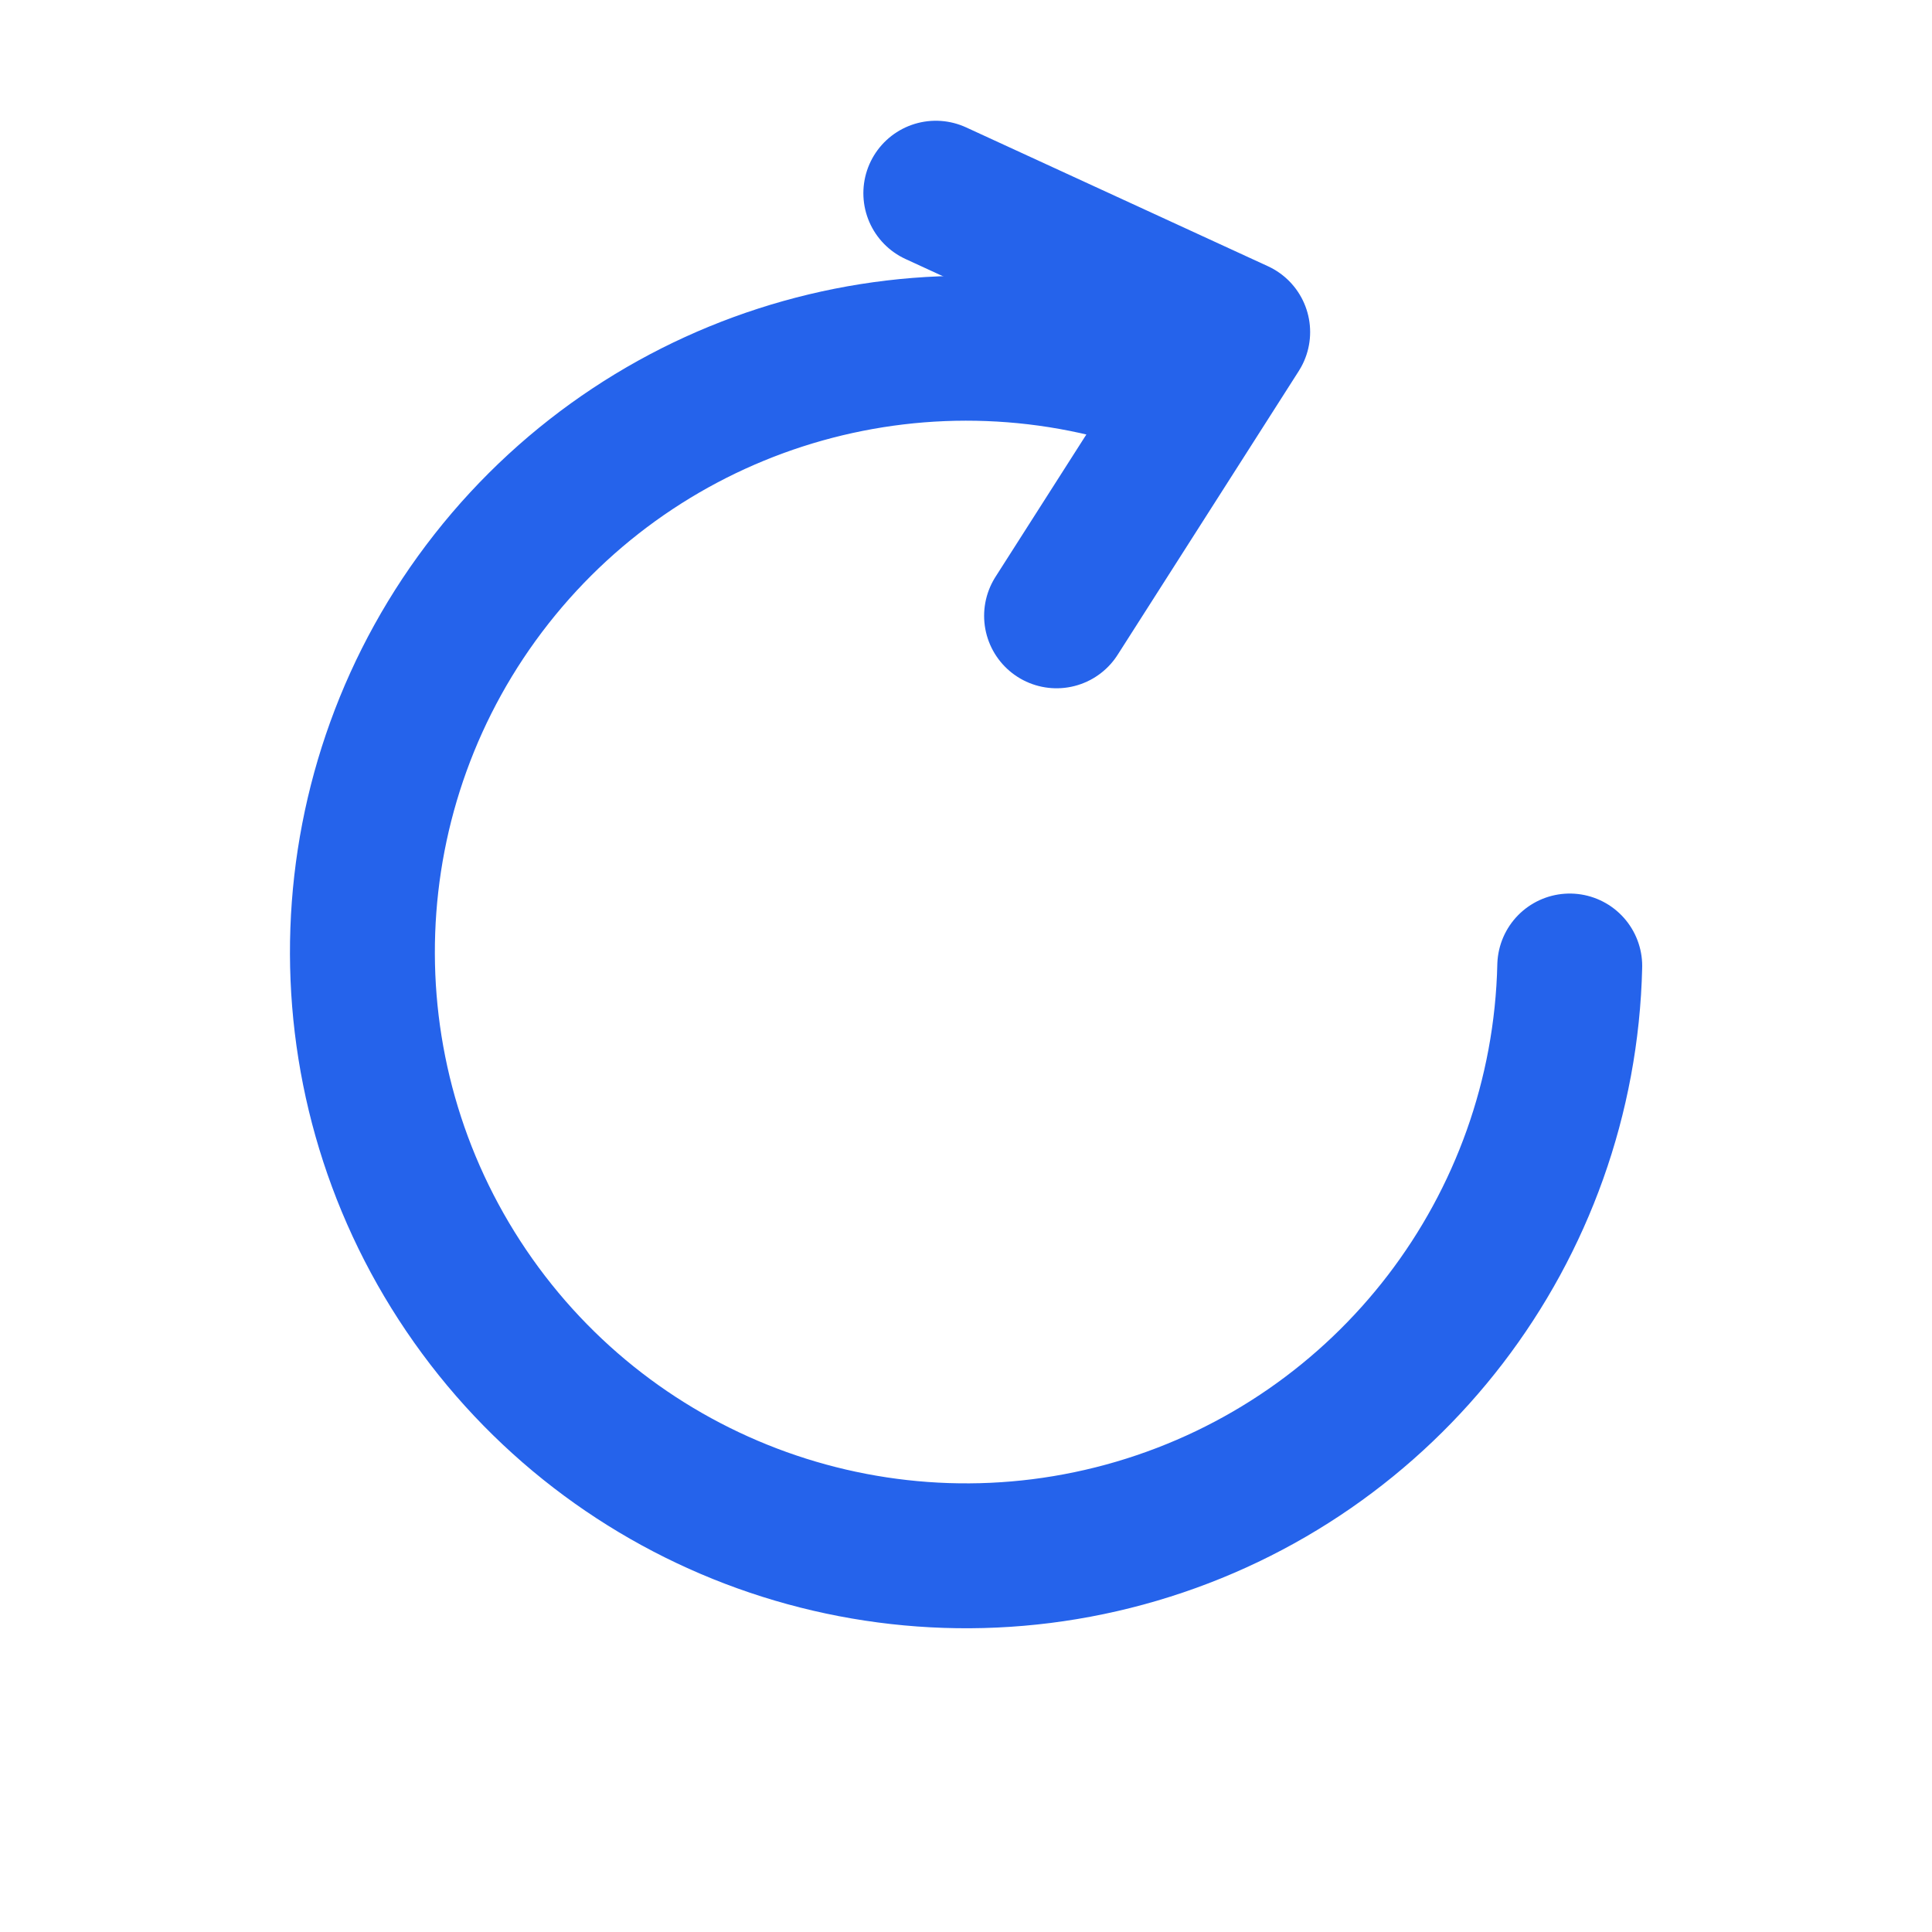
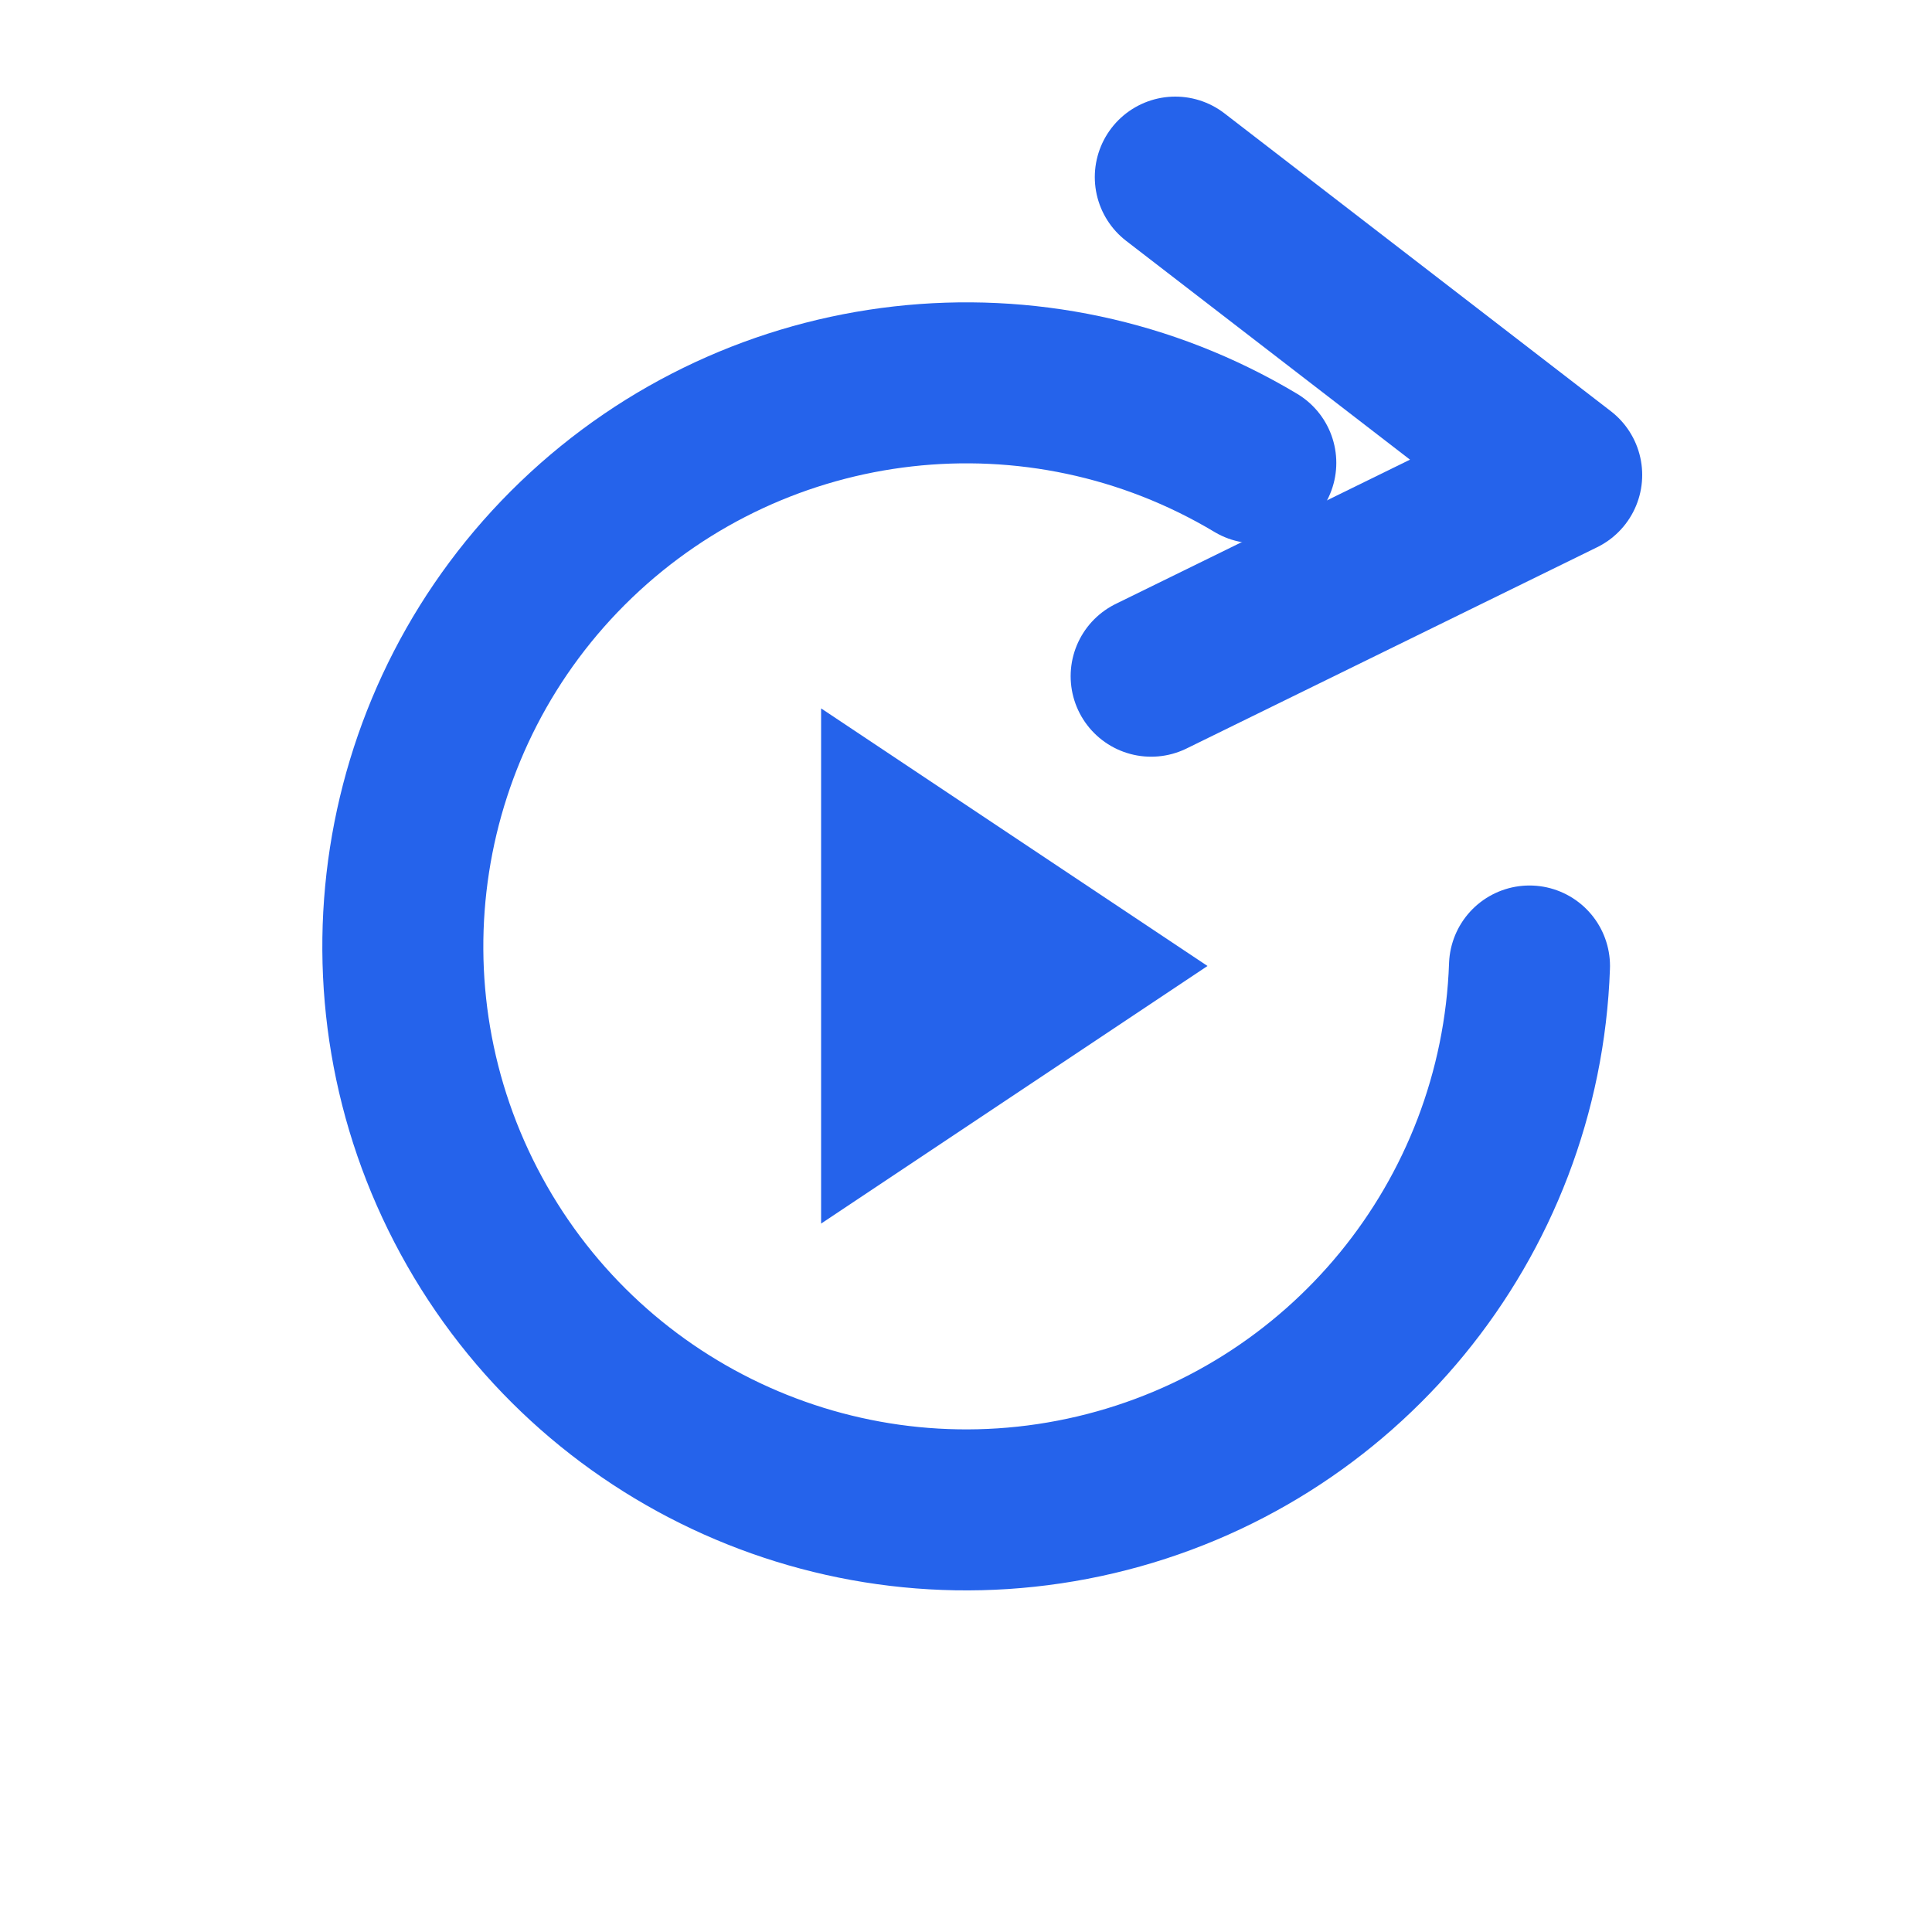
- <svg xmlns="http://www.w3.org/2000/svg" width="32" height="32" viewBox="0 0 32 32" fill="none">
-   <path d="M26 16 A10 10 0 1 1 19.5 6.4" stroke="#2563eb" stroke-width="2.4" stroke-linecap="round" />
-   <path d="M15.5 3.2 L20.5 5.5 L17.5 10.2" stroke="#2563eb" stroke-width="2.4" stroke-linecap="round" stroke-linejoin="round" fill="none" />
+ <svg xmlns="http://www.w3.org/2000/svg" width="24" height="24" viewBox="0 0 24 24" fill="none">
+   <path d="M19 12 A7 7 0 1 1 15.6 5.75" stroke="#2563EB" stroke-width="2" stroke-linecap="round" />
+   <path d="M14.6 2.2 L19.4 5.9 L14.3 8.4" stroke="#2563EB" stroke-width="2" stroke-linecap="round" stroke-linejoin="round" fill="none" />
+   <path d="M10.2 8.8 L15 12 L10.2 15.2 Z" fill="#2563EB" />
</svg>
